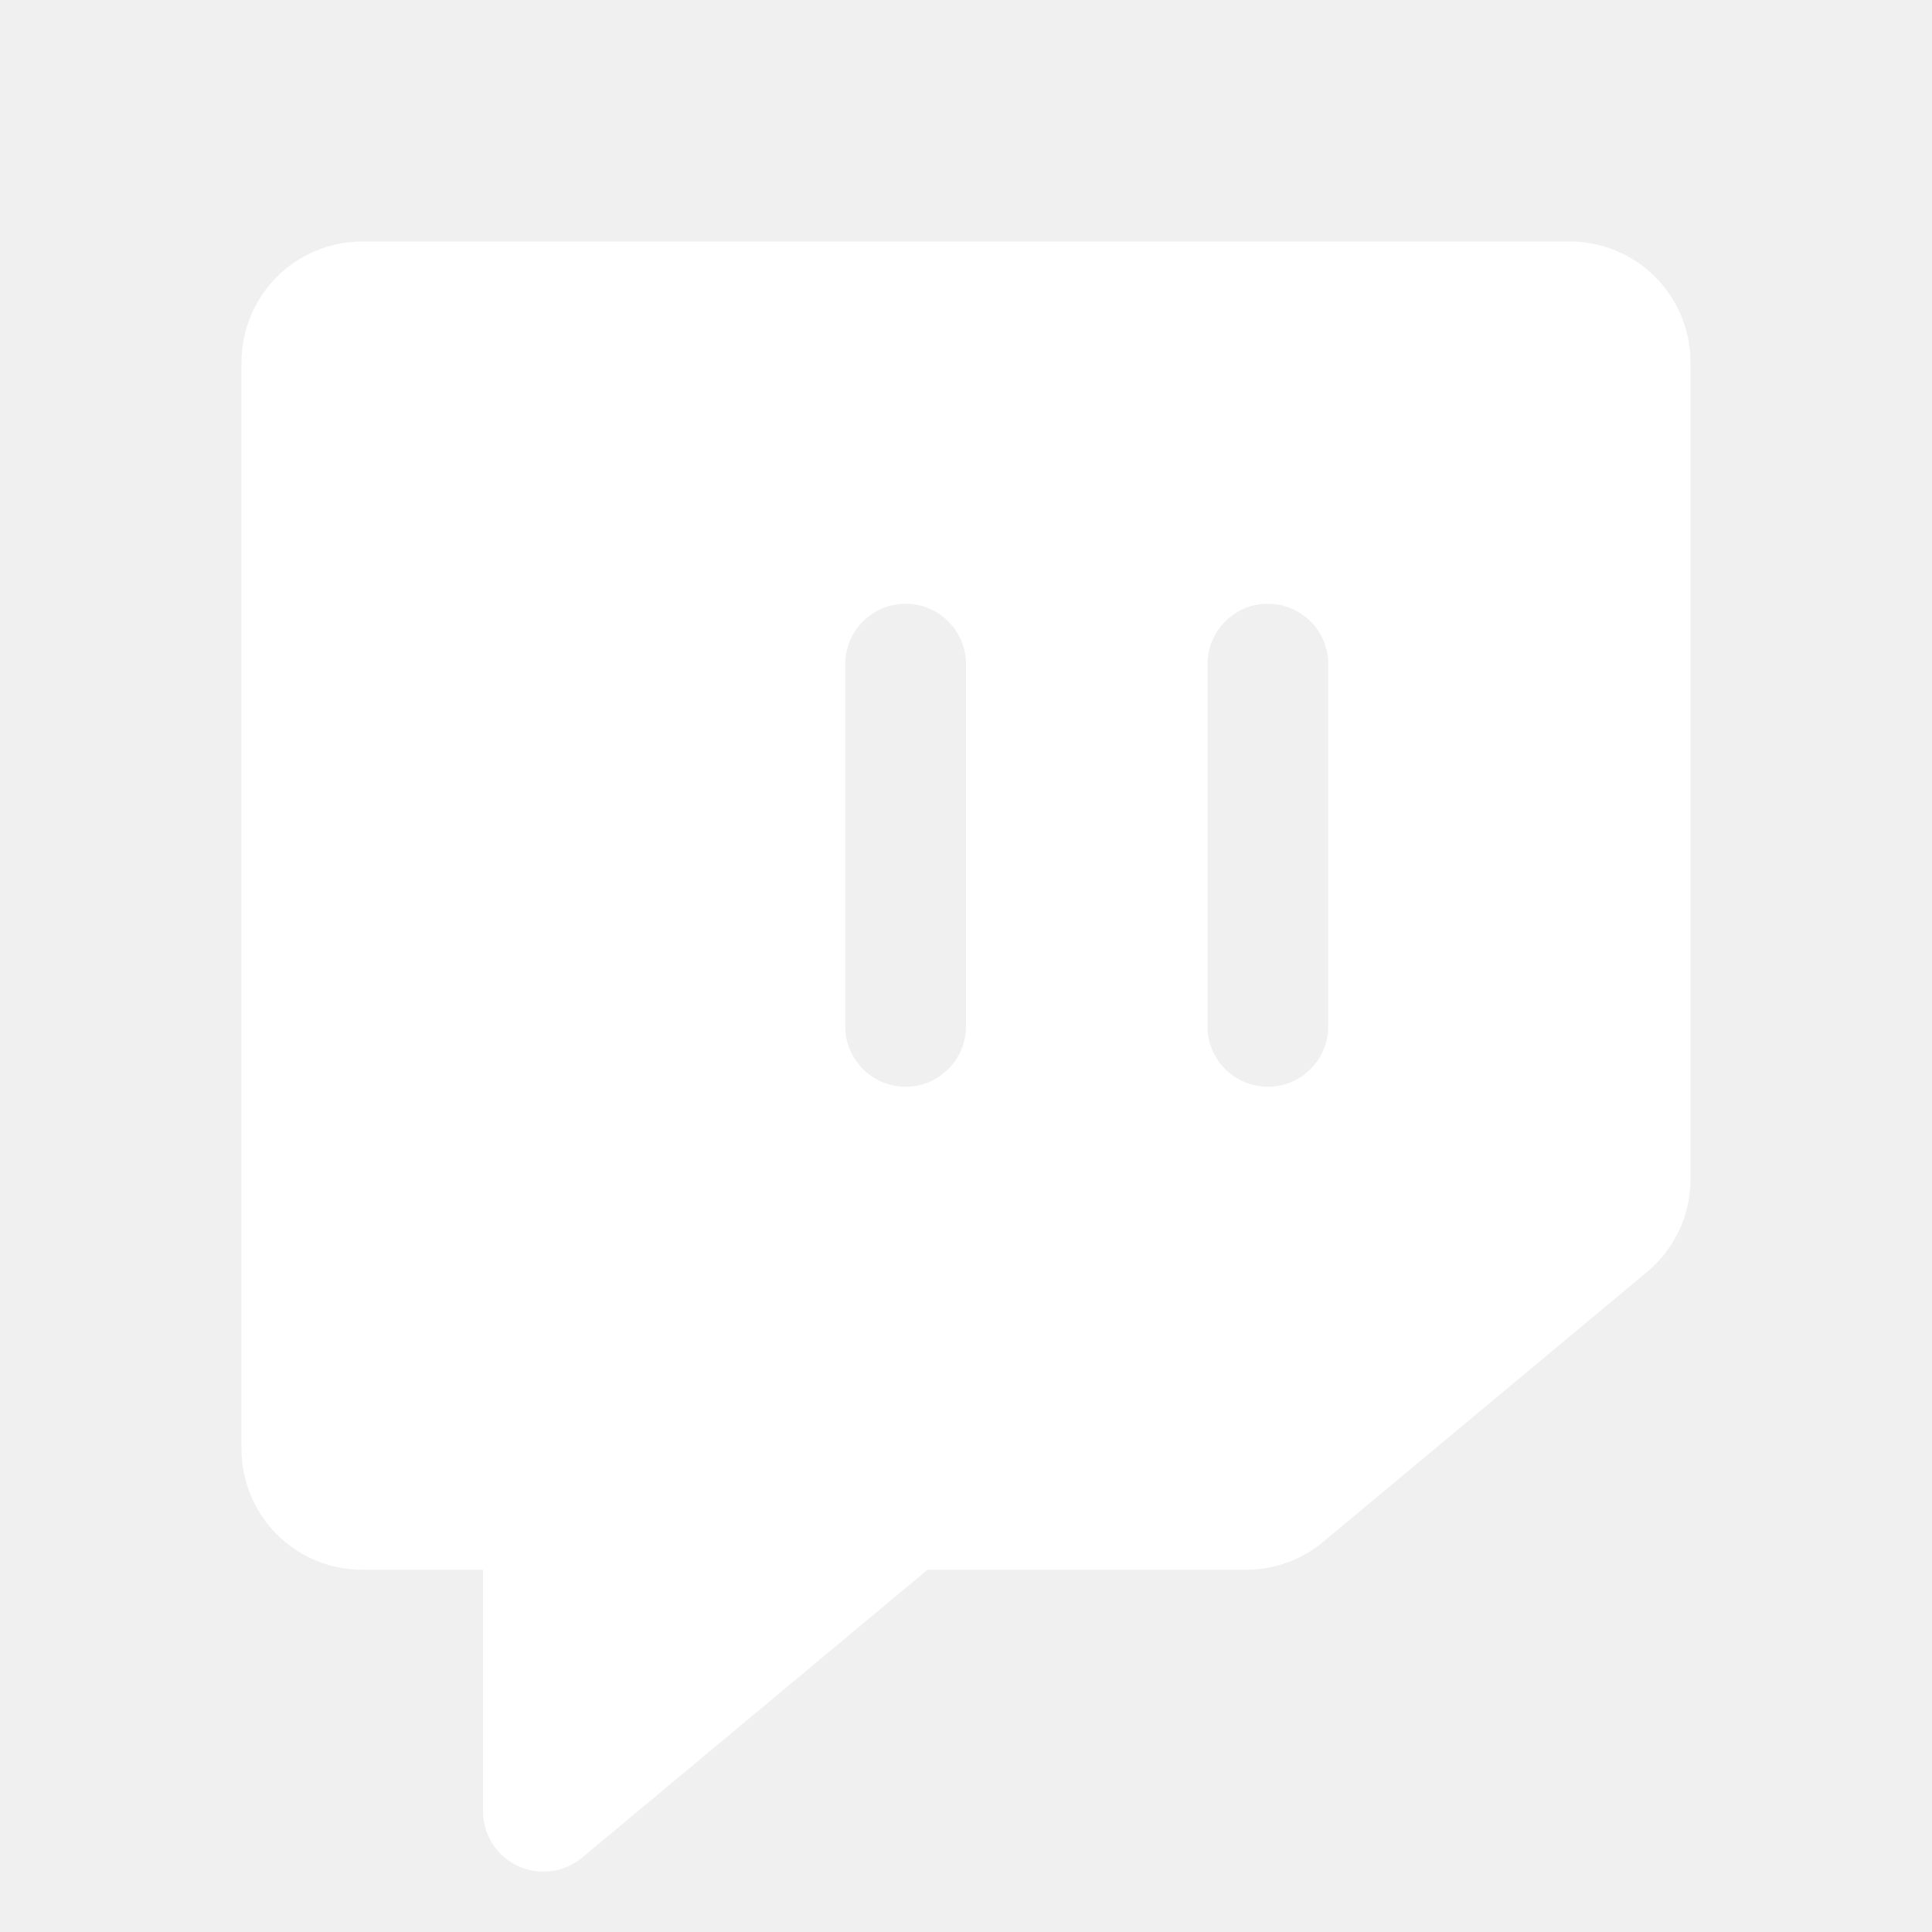
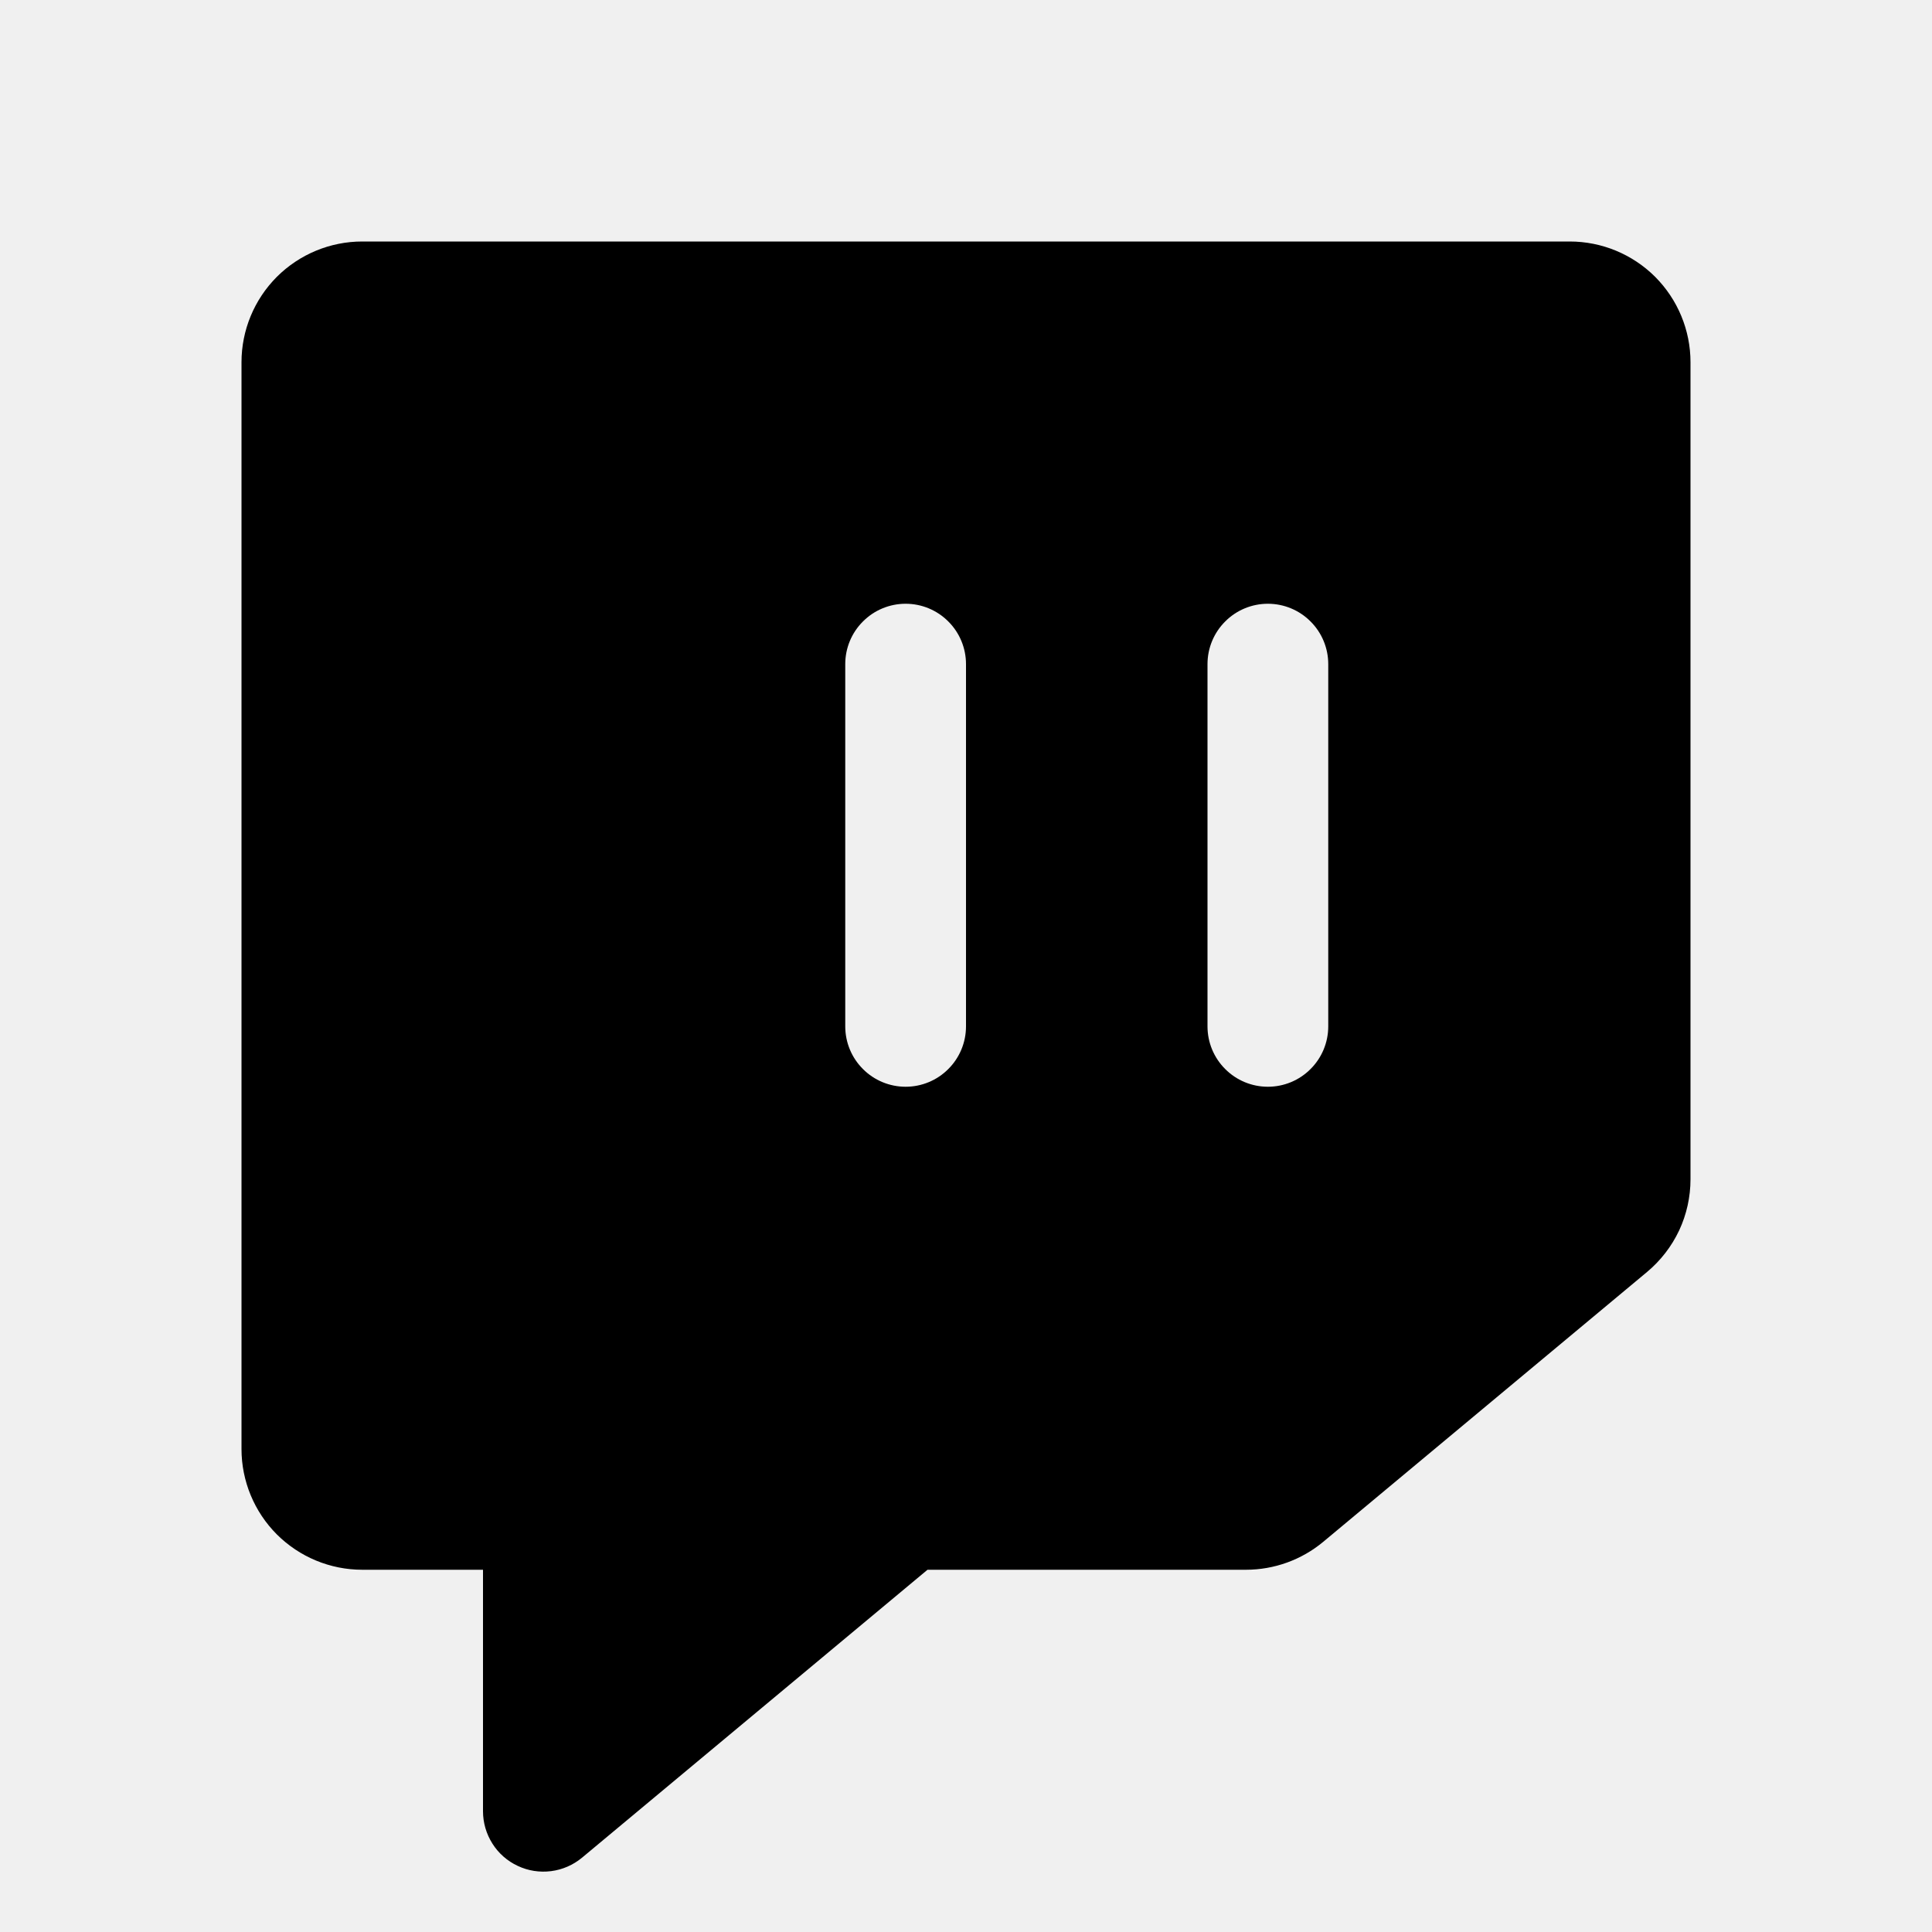
<svg xmlns="http://www.w3.org/2000/svg" width="24" height="24" viewBox="0 0 24 24" fill="none">
  <g id="Frame">
-     <path id="Vector" d="M19.5 3H4.5C4.102 3 3.721 3.158 3.439 3.439C3.158 3.721 3 4.102 3 4.5V18C3 18.398 3.158 18.779 3.439 19.061C3.721 19.342 4.102 19.5 4.5 19.5H6V22.5C6 22.643 6.041 22.782 6.117 22.902C6.193 23.023 6.303 23.119 6.432 23.179C6.561 23.24 6.704 23.262 6.846 23.244C6.987 23.226 7.12 23.168 7.23 23.077L11.522 19.5H15.478C15.829 19.5 16.169 19.377 16.439 19.152L20.46 15.801C20.629 15.66 20.765 15.484 20.859 15.285C20.952 15.086 21 14.868 21 14.648V4.5C21 4.102 20.842 3.721 20.561 3.439C20.279 3.158 19.898 3 19.5 3ZM12 12.75C12 12.949 11.921 13.14 11.78 13.28C11.64 13.421 11.449 13.5 11.25 13.5C11.051 13.5 10.86 13.421 10.72 13.28C10.579 13.14 10.5 12.949 10.5 12.75V8.25C10.5 8.051 10.579 7.86 10.72 7.72C10.86 7.579 11.051 7.5 11.25 7.5C11.449 7.5 11.64 7.579 11.78 7.72C11.921 7.86 12 8.051 12 8.25V12.75ZM16.5 12.75C16.5 12.949 16.421 13.14 16.28 13.28C16.14 13.421 15.949 13.5 15.75 13.5C15.551 13.5 15.36 13.421 15.22 13.28C15.079 13.14 15 12.949 15 12.75V8.25C15 8.051 15.079 7.86 15.22 7.72C15.36 7.579 15.551 7.5 15.75 7.5C15.949 7.5 16.14 7.579 16.28 7.72C16.421 7.86 16.5 8.051 16.5 8.25V12.75Z" fill="white" />
+     <path id="Vector" d="M19.5 3H4.5C4.102 3 3.721 3.158 3.439 3.439C3.158 3.721 3 4.102 3 4.5V18C3 18.398 3.158 18.779 3.439 19.061C3.721 19.342 4.102 19.5 4.5 19.5H6V22.5C6 22.643 6.041 22.782 6.117 22.902C6.193 23.023 6.303 23.119 6.432 23.179C6.561 23.24 6.704 23.262 6.846 23.244C6.987 23.226 7.12 23.168 7.23 23.077L11.522 19.5H15.478C15.829 19.5 16.169 19.377 16.439 19.152L20.46 15.801C20.629 15.66 20.765 15.484 20.859 15.285C20.952 15.086 21 14.868 21 14.648V4.5C21 4.102 20.842 3.721 20.561 3.439C20.279 3.158 19.898 3 19.5 3ZM12 12.75C12 12.949 11.921 13.14 11.78 13.28C11.64 13.421 11.449 13.5 11.25 13.5C11.051 13.5 10.86 13.421 10.72 13.28C10.579 13.14 10.5 12.949 10.5 12.75V8.25C10.5 8.051 10.579 7.86 10.72 7.72C10.86 7.579 11.051 7.5 11.25 7.5C11.449 7.5 11.64 7.579 11.78 7.72C11.921 7.86 12 8.051 12 8.25V12.75ZM16.5 12.75C16.5 12.949 16.421 13.14 16.28 13.28C16.14 13.421 15.949 13.5 15.75 13.5C15.551 13.5 15.36 13.421 15.22 13.28C15.079 13.14 15 12.949 15 12.75V8.25C15 8.051 15.079 7.86 15.22 7.72C15.36 7.579 15.551 7.5 15.75 7.5C15.949 7.5 16.14 7.579 16.28 7.72C16.421 7.86 16.5 8.051 16.5 8.25V12.75Z" fill="currentColor" />
  </g>
</svg>
